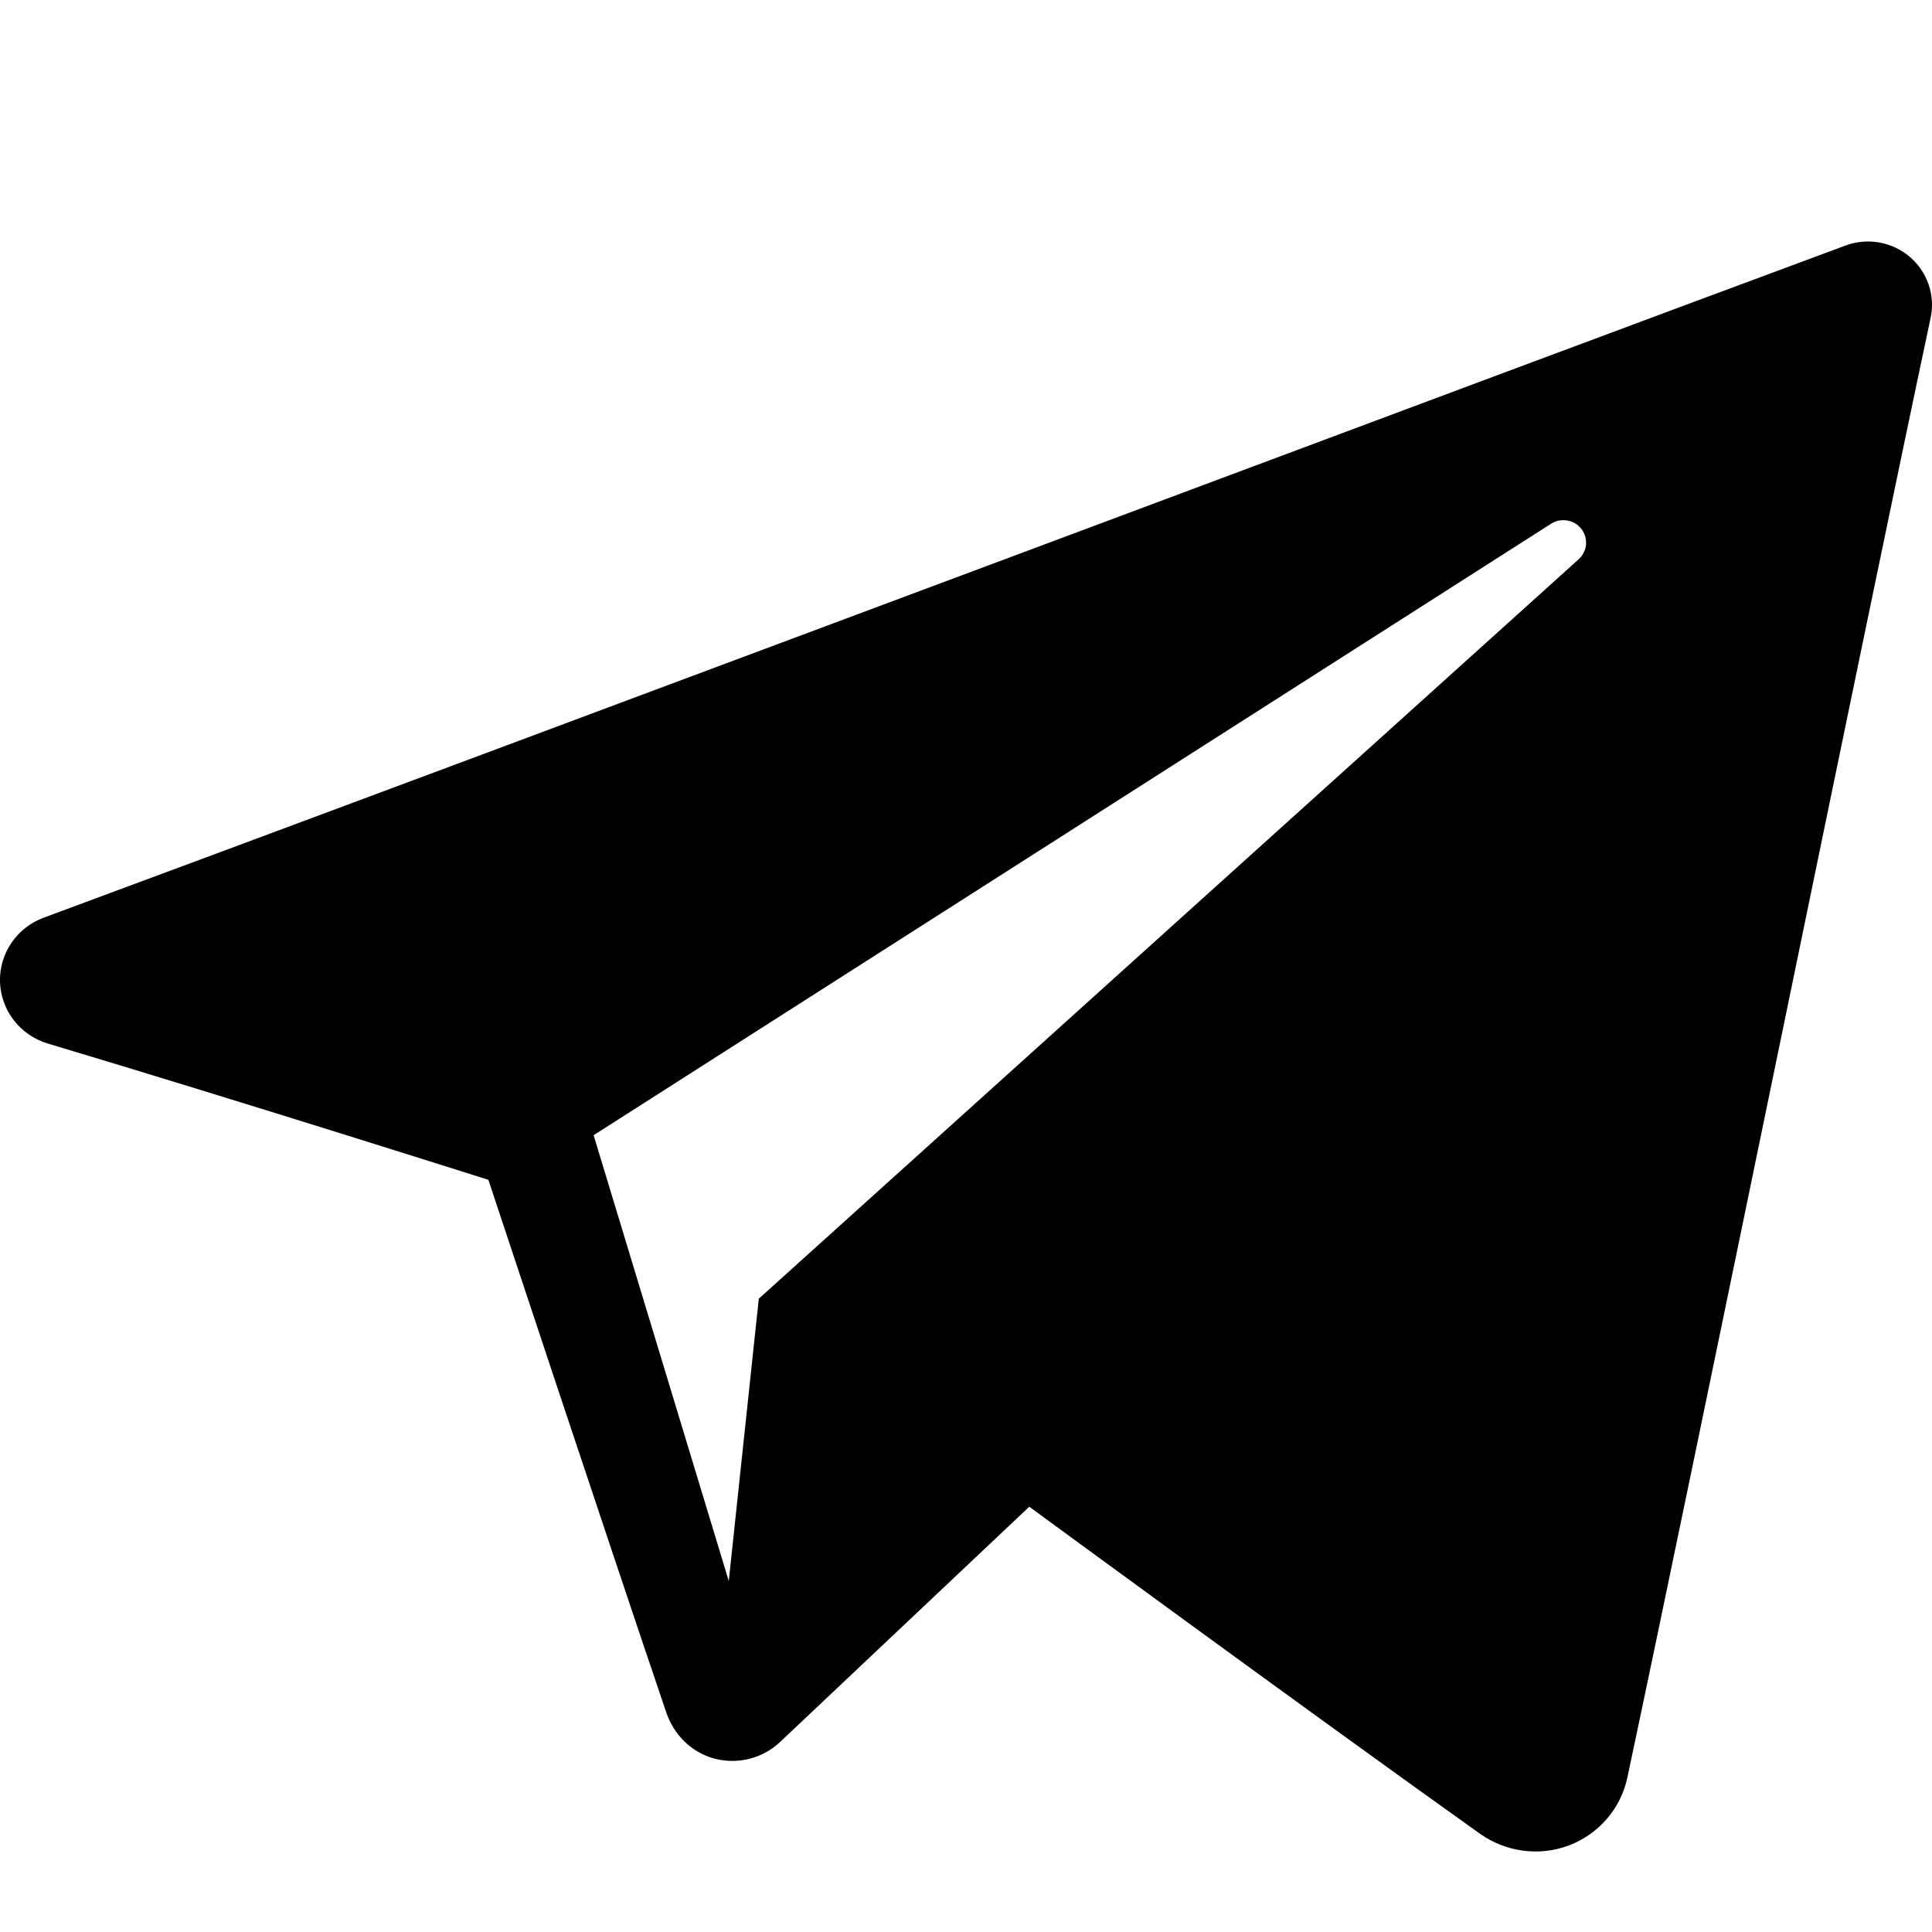
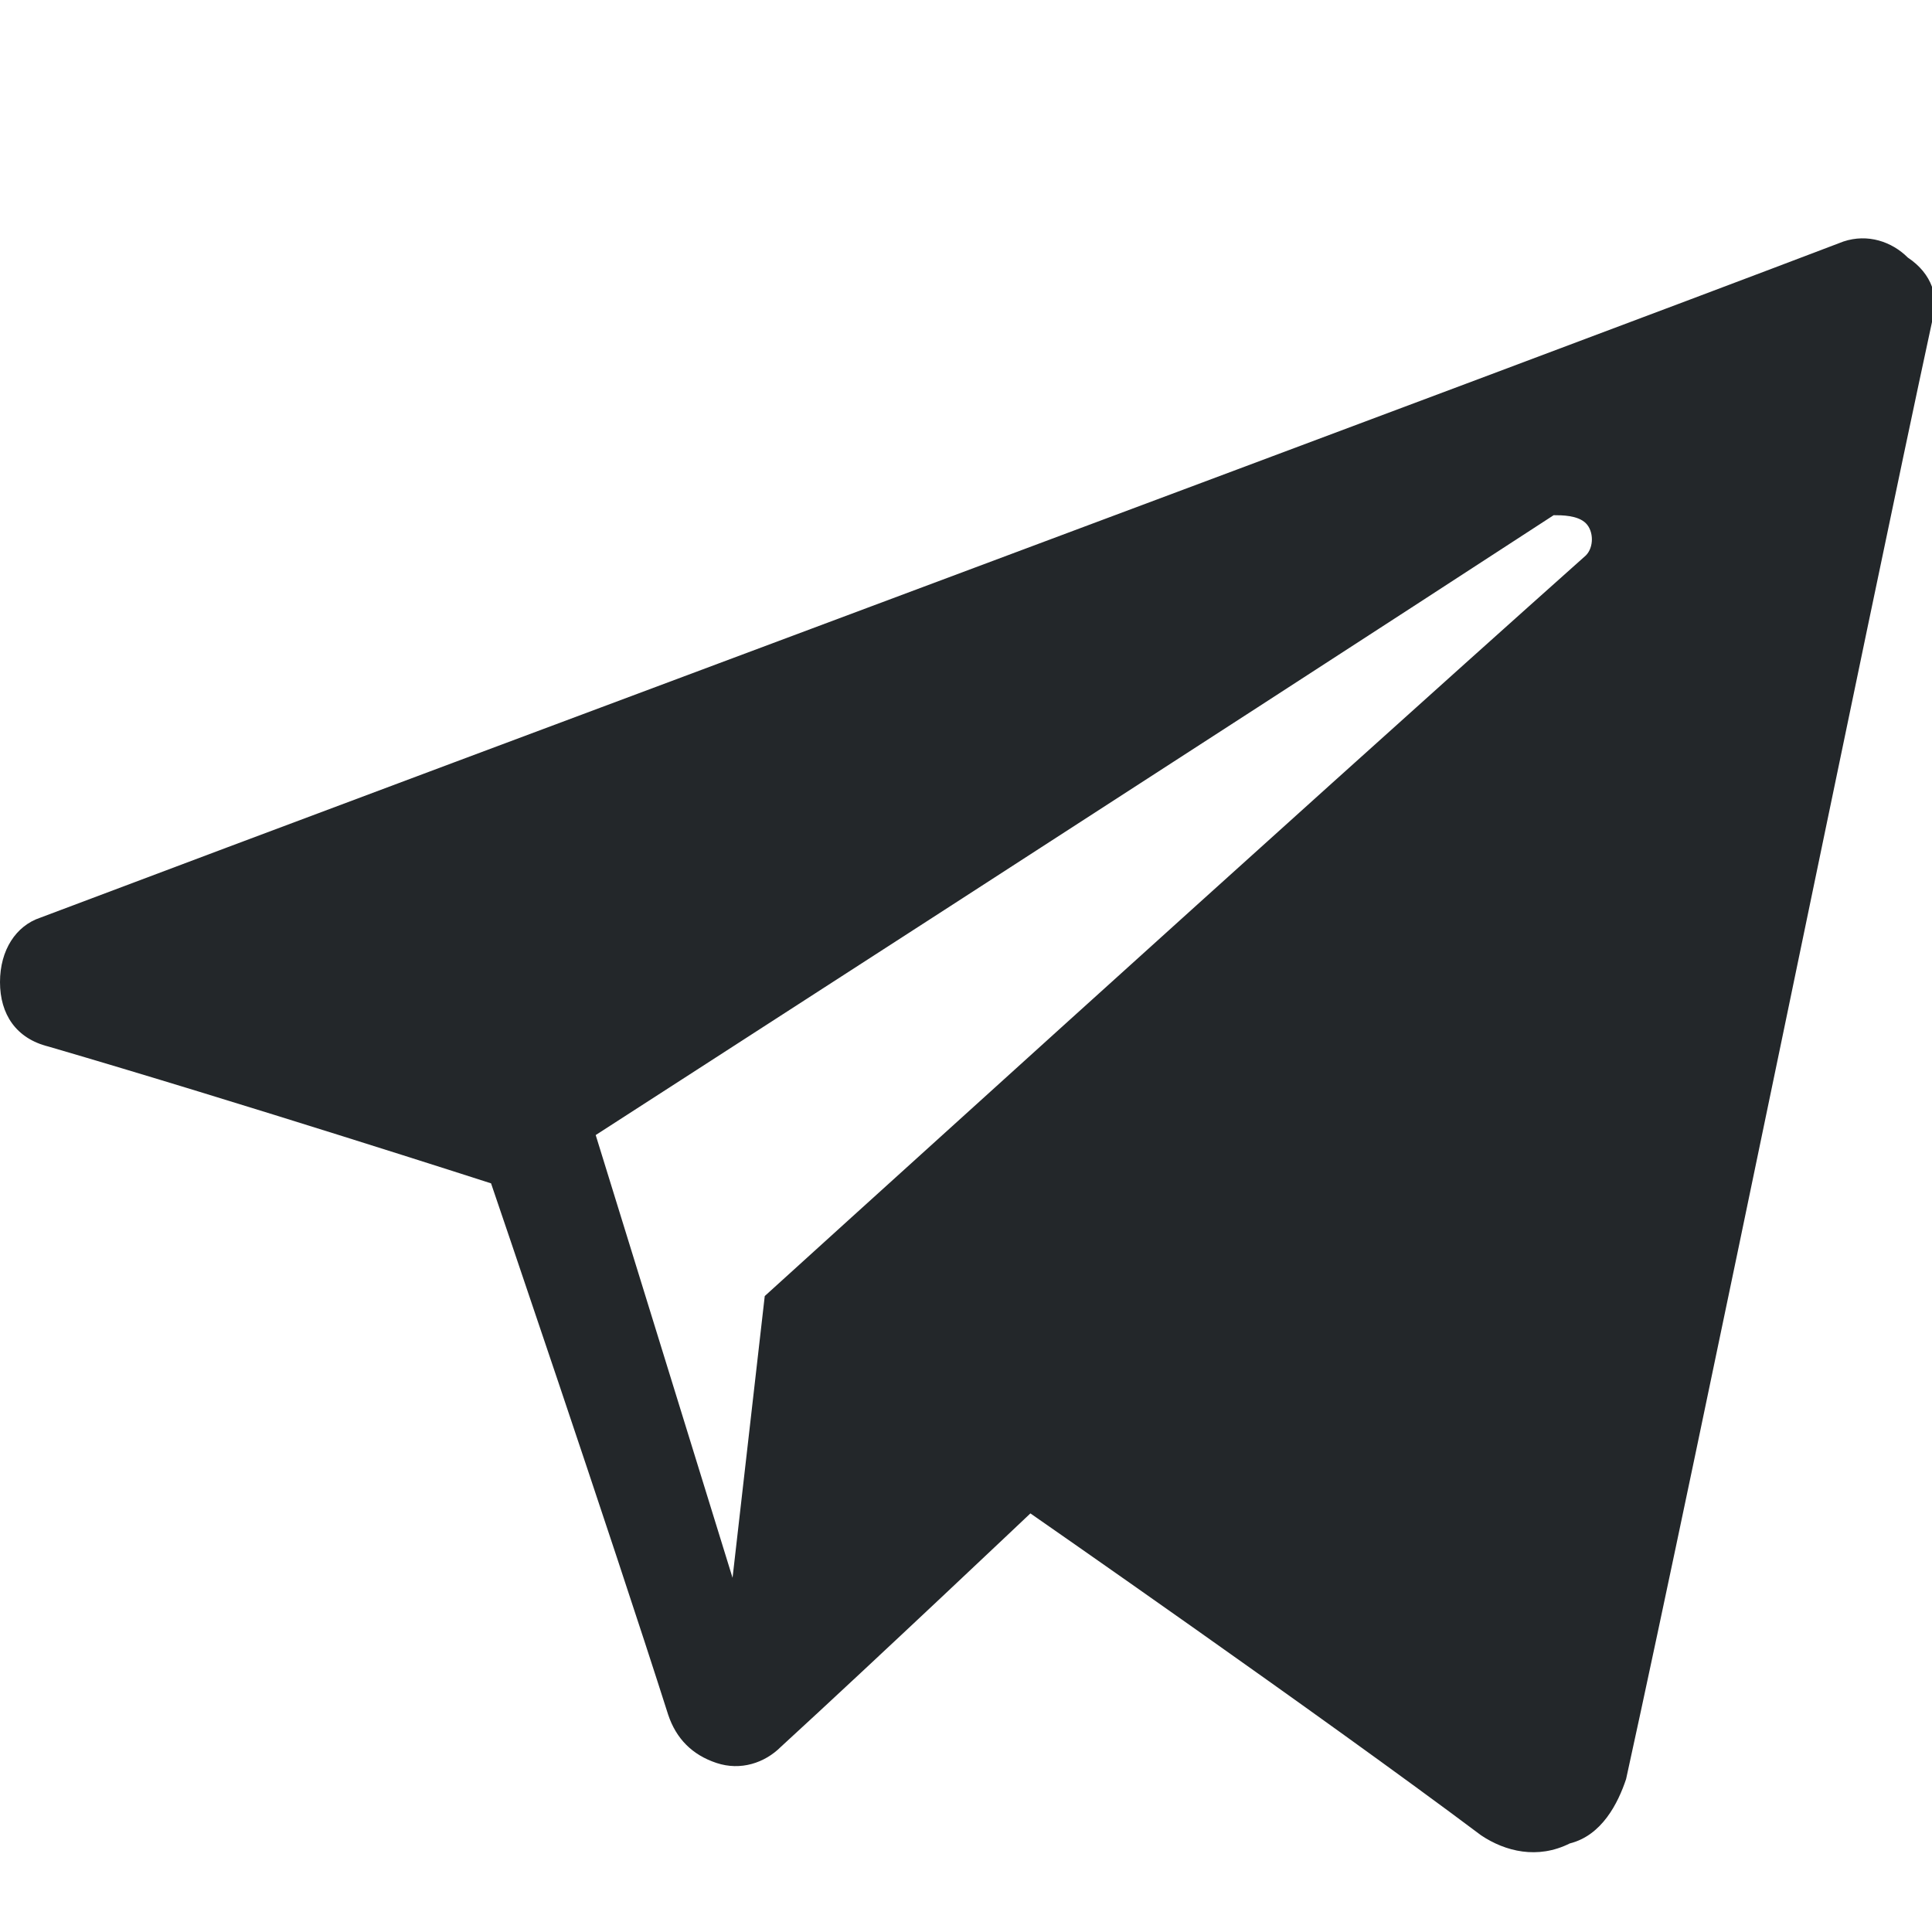
- <svg xmlns="http://www.w3.org/2000/svg" width="24px" height="24px" version="1.1" xml:space="preserve" style="fill-rule:evenodd;clip-rule:evenodd;stroke-linejoin:round;stroke-miterlimit:1.414;">
-   <path id="telegram-1" d="M18.384,22.779c0.322,0.228 0.737,0.285 1.107,0.145c0.37,-0.141 0.642,-0.457 0.724,-0.84c0.869,-4.084 2.977,-14.421 3.768,-18.136c0.06,-0.28 -0.04,-0.571 -0.26,-0.758c-0.22,-0.187 -0.525,-0.241 -0.797,-0.14c-4.193,1.552 -17.106,6.397 -22.384,8.35c-0.335,0.124 -0.553,0.446 -0.542,0.799c0.012,0.354 0.25,0.661 0.593,0.764c2.367,0.708 5.474,1.693 5.474,1.693c0,0 1.452,4.385 2.209,6.615c0.095,0.28 0.314,0.5 0.603,0.576c0.288,0.075 0.596,-0.004 0.811,-0.207c1.216,-1.148 3.096,-2.923 3.096,-2.923c0,0 3.572,2.619 5.598,4.062Zm-11.01,-8.677l1.679,5.538l0.373,-3.507c0,0 6.487,-5.851 10.185,-9.186c0.108,-0.098 0.123,-0.262 0.033,-0.377c-0.089,-0.115 -0.253,-0.142 -0.376,-0.064c-4.286,2.737 -11.894,7.596 -11.894,7.596Z" />
+ <svg xmlns="http://www.w3.org/2000/svg" version="1.1" id="Layer_1" x="0px" y="0px" viewBox="0 0 24 24" style="enable-background:new 0 0 24 24;" xml:space="preserve">
+   <style type="text/css">
+ 	.st0{fill-rule:evenodd;clip-rule:evenodd;fill:#23272A;}
+ </style>
+   <path id="telegram-1" class="st0" d="M18.4,22.8c0.3,0.2,0.7,0.3,1.1,0.1c0.4-0.1,0.6-0.5,0.7-0.8c0.9-4.1,3-14.4,3.8-18.1  c0.1-0.3,0-0.6-0.3-0.8C23.5,3,23.2,2.9,22.9,3C18.7,4.6,5.8,9.4,0.5,11.4C0.2,11.5,0,11.8,0,12.2c0,0.4,0.2,0.7,0.6,0.8  c2.4,0.7,5.5,1.7,5.5,1.7s1.5,4.4,2.2,6.6c0.1,0.3,0.3,0.5,0.6,0.6c0.3,0.1,0.6,0,0.8-0.2c1.2-1.1,3.1-2.9,3.1-2.9  S16.4,21.3,18.4,22.8z M7.4,14.1l1.7,5.5l0.4-3.5c0,0,6.5-5.9,10.2-9.2c0.1-0.1,0.1-0.3,0-0.4c-0.1-0.1-0.3-0.1-0.4-0.1  C15,9.2,7.4,14.1,7.4,14.1z" />
</svg>
